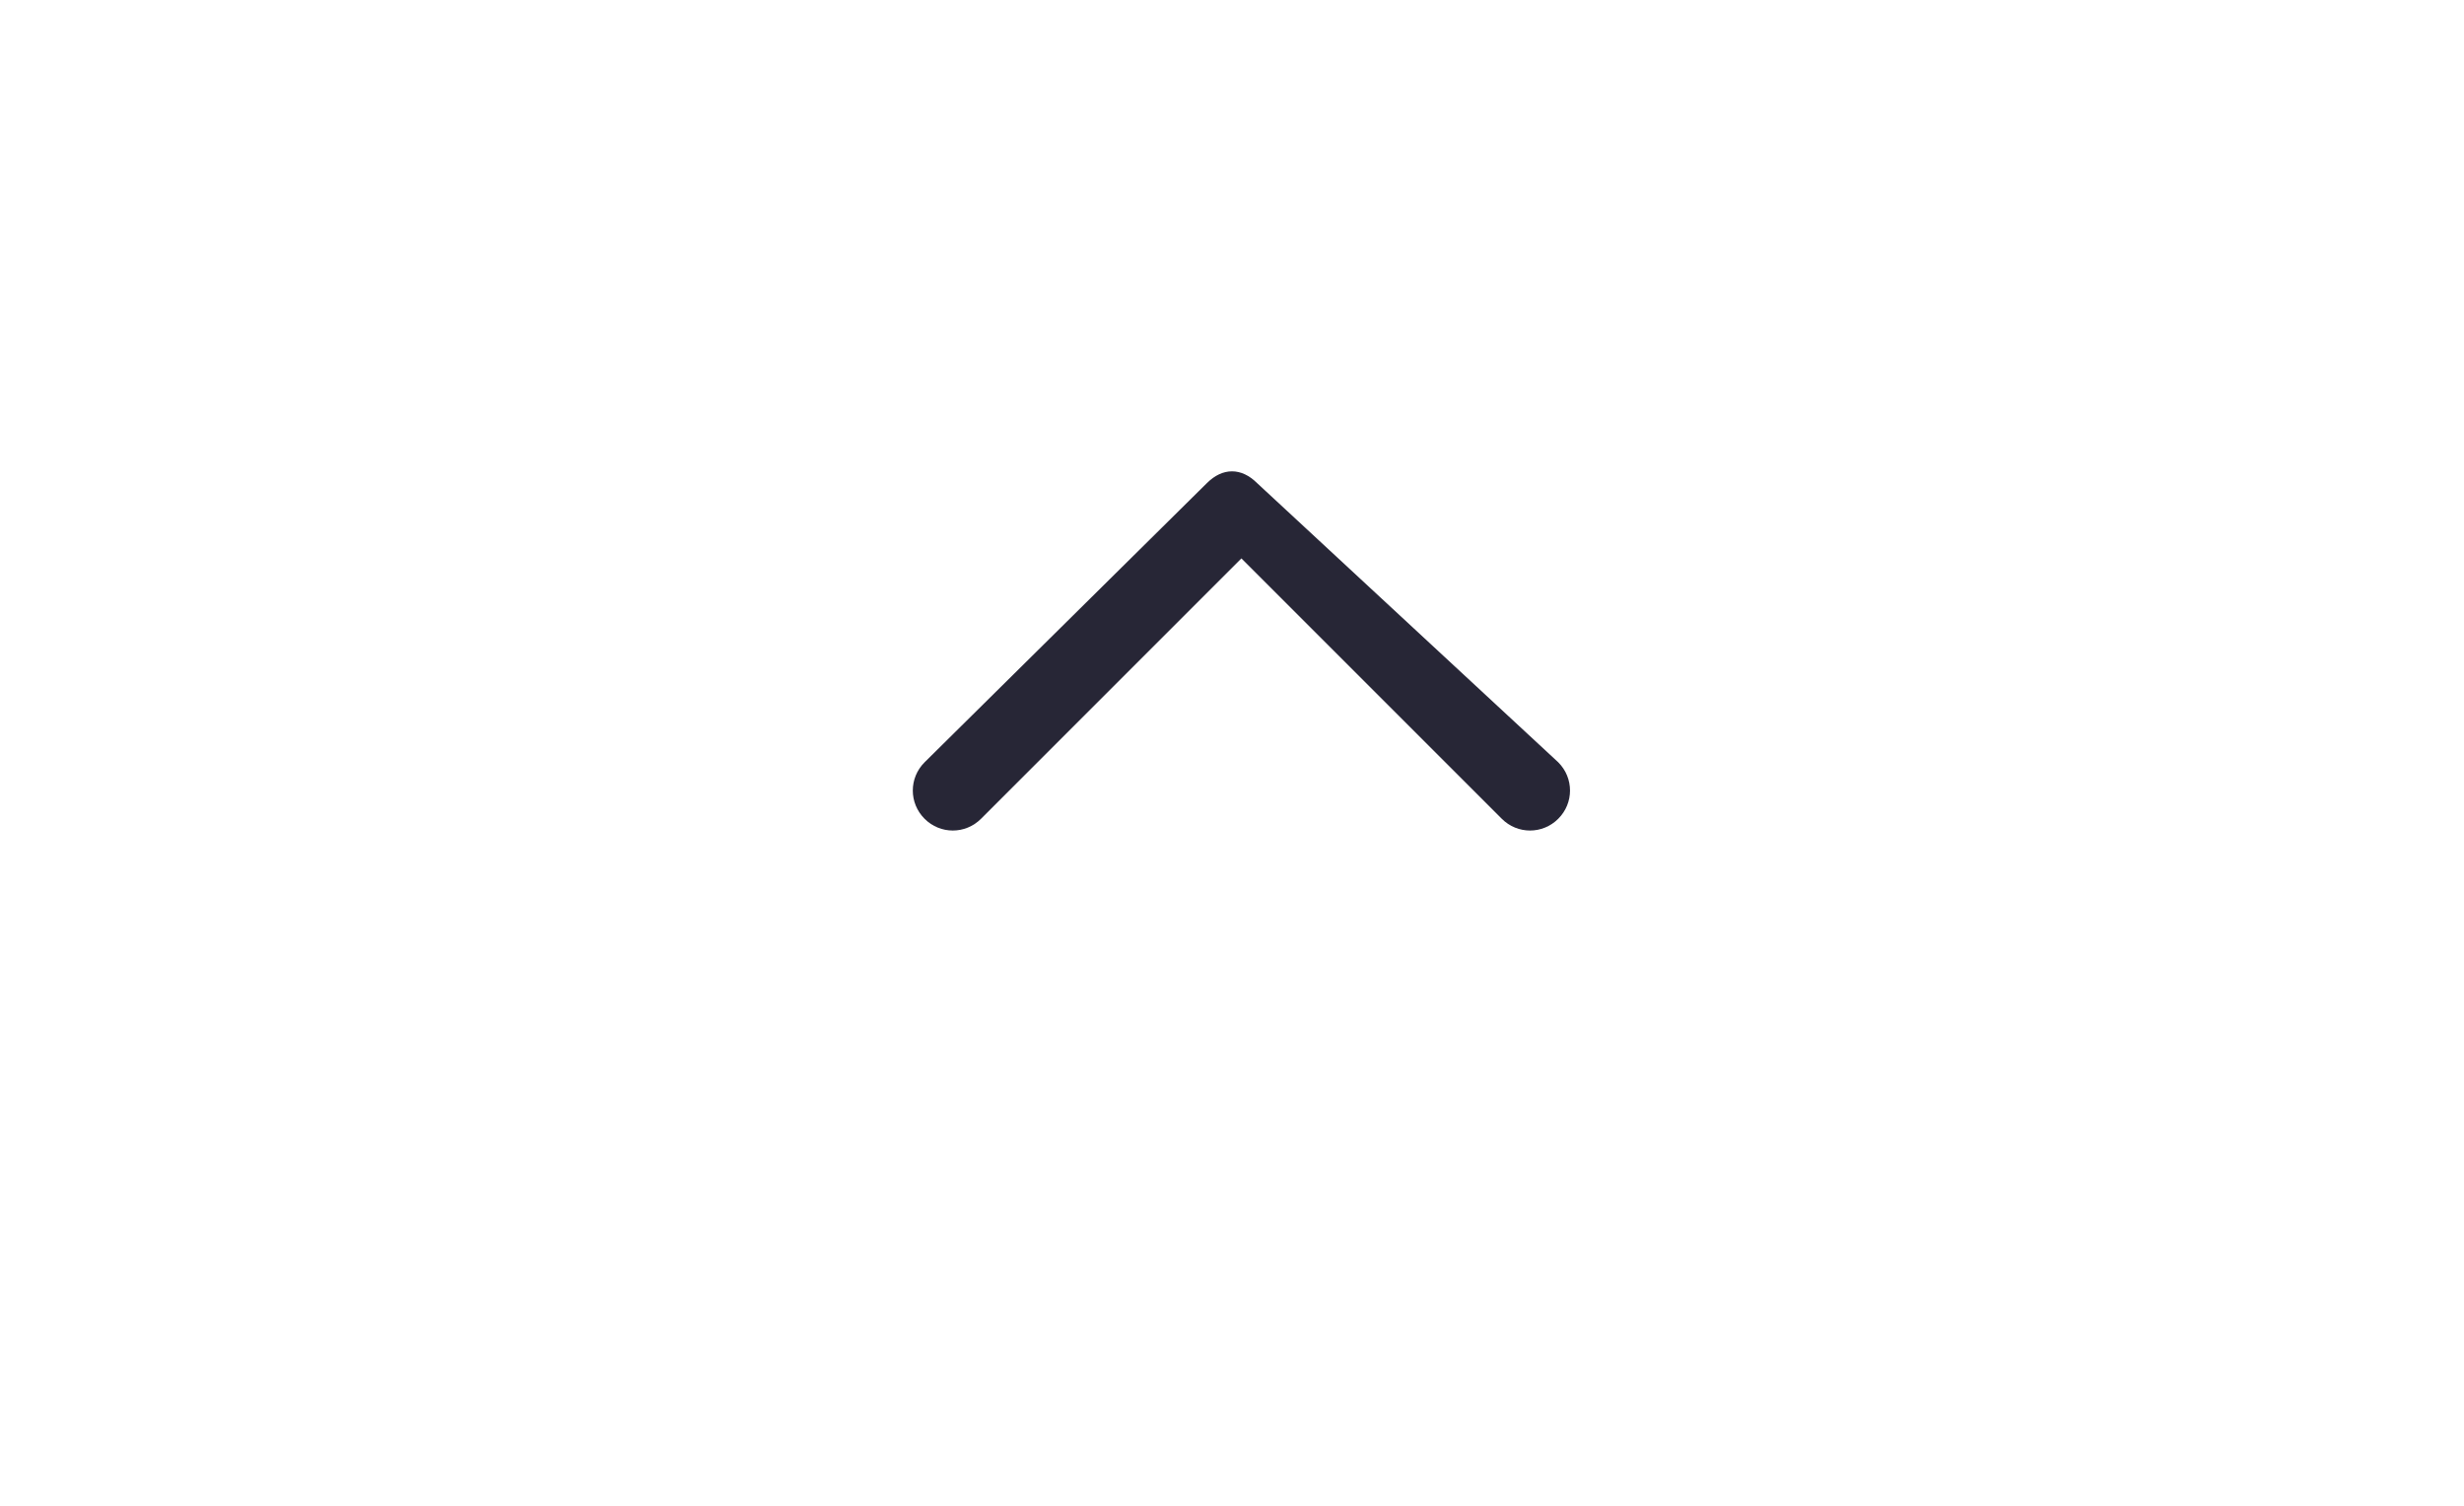
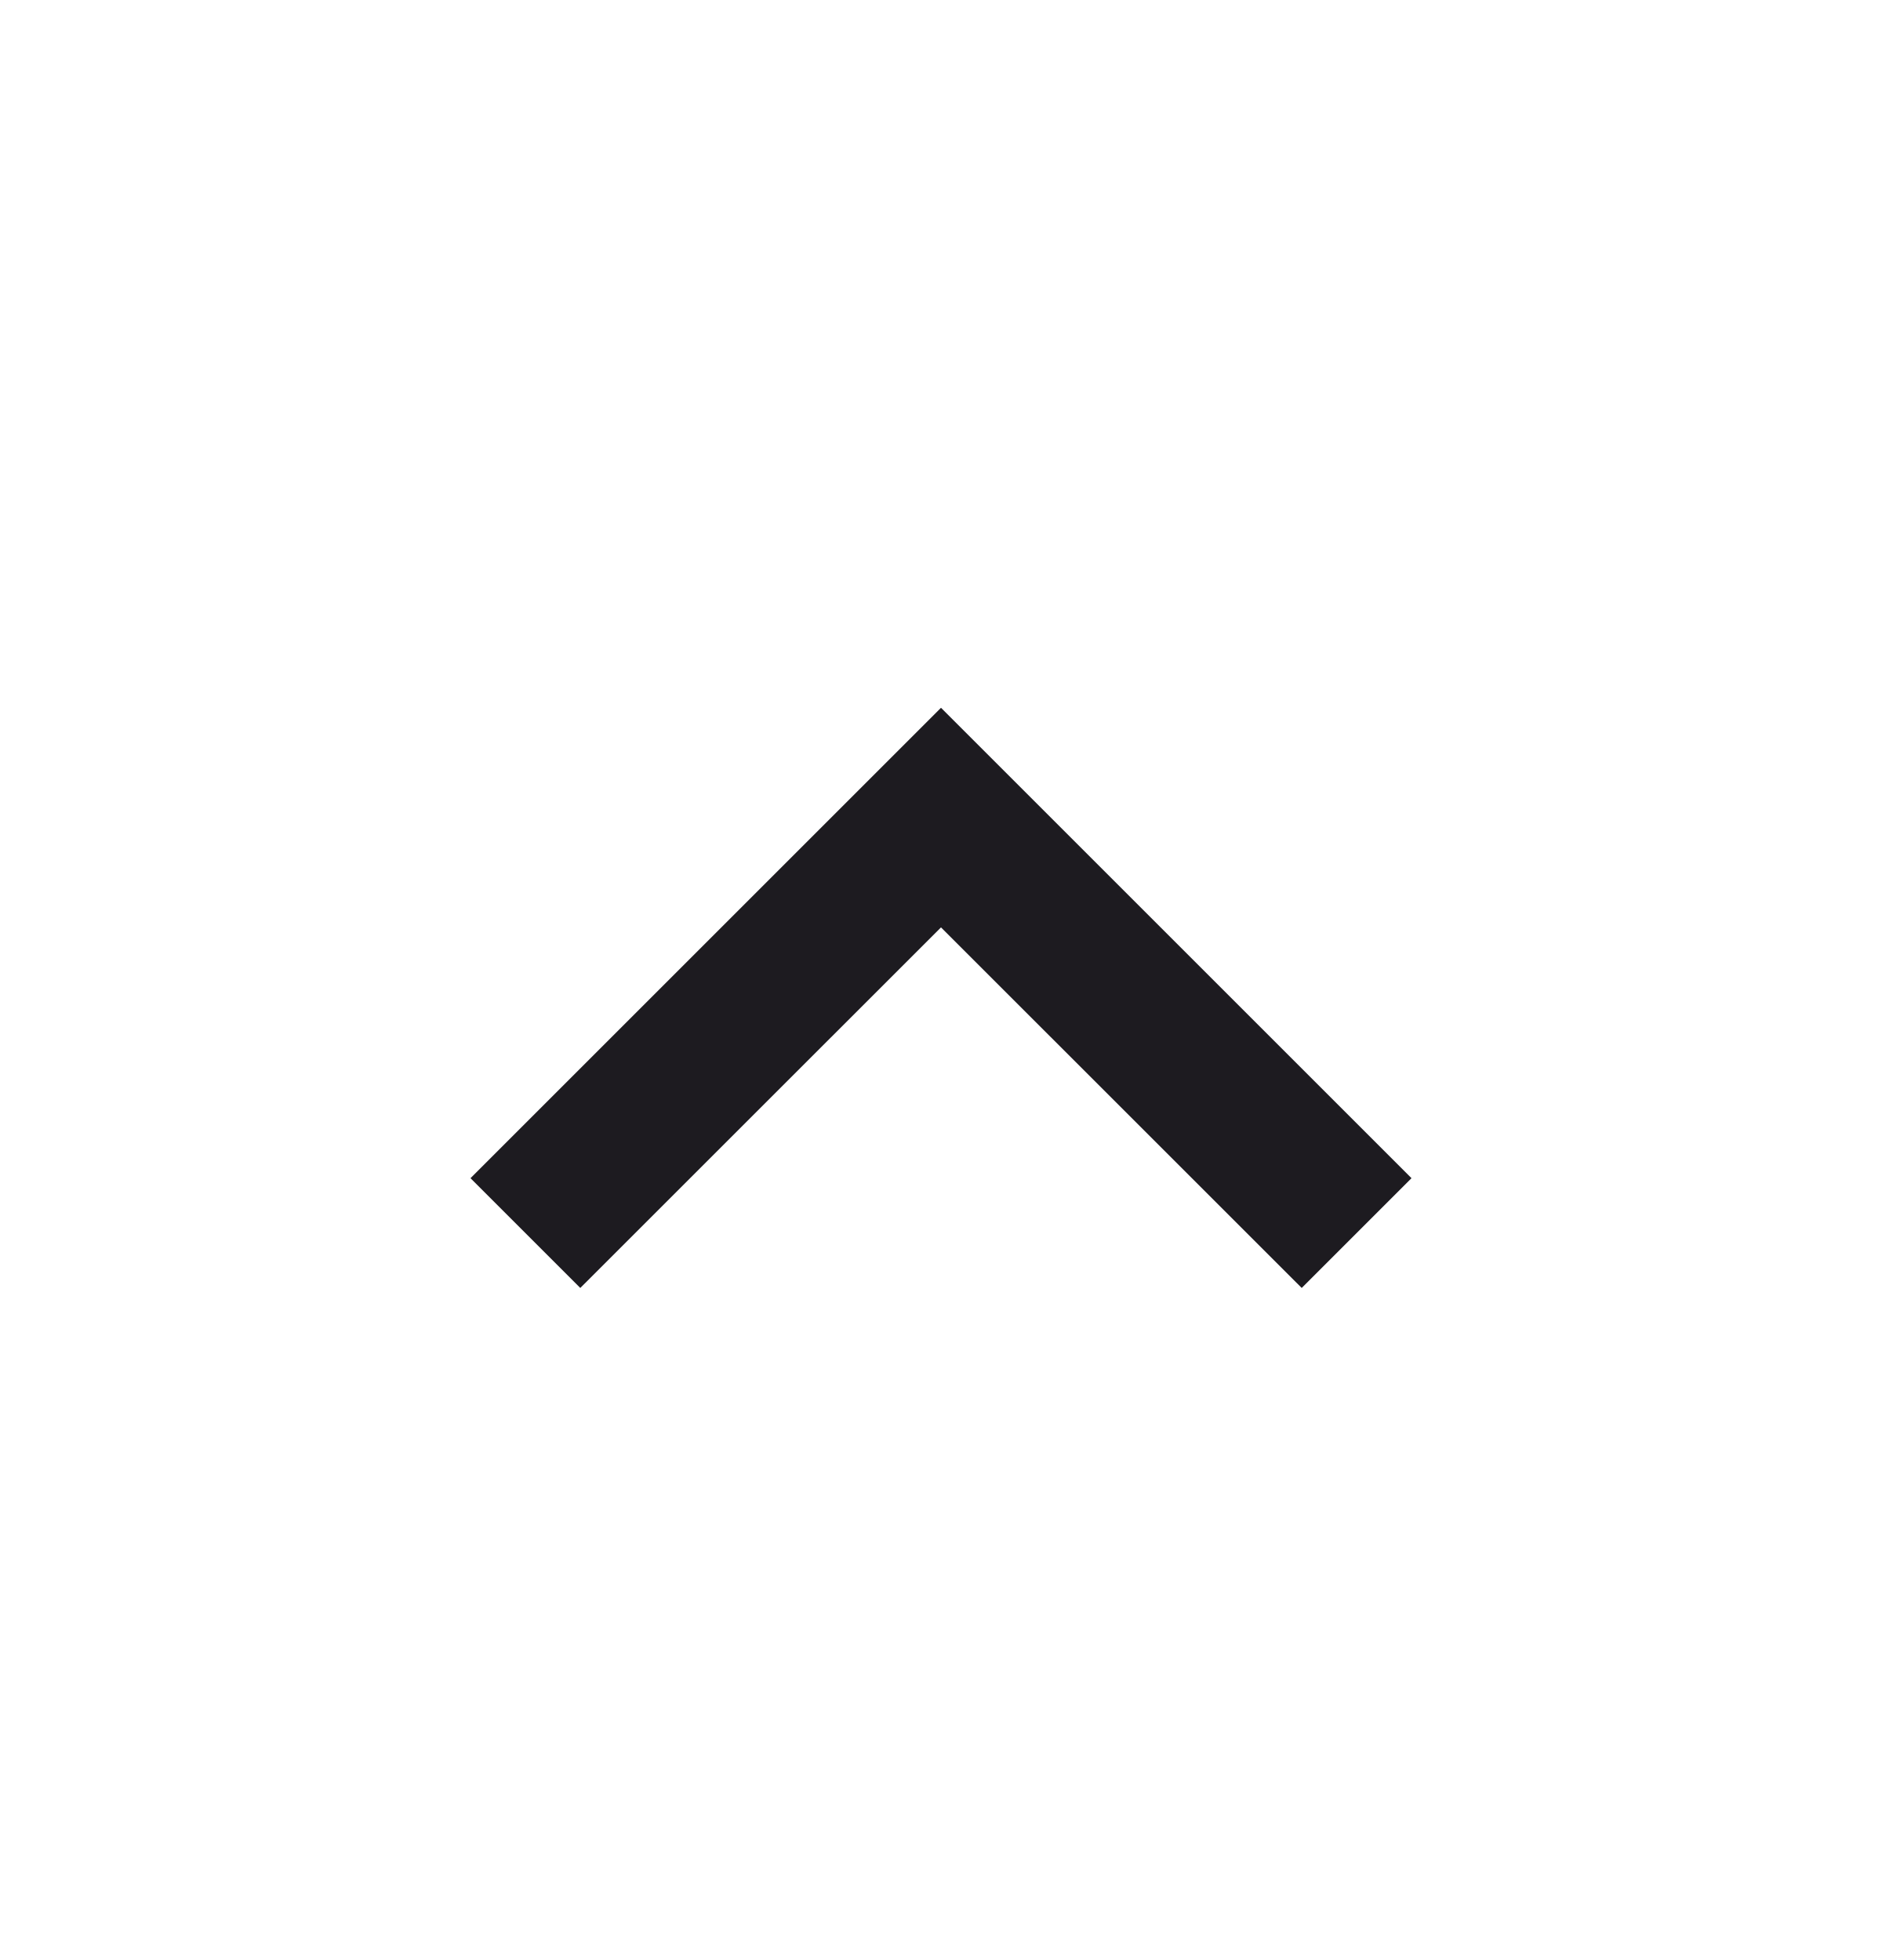
- <svg xmlns="http://www.w3.org/2000/svg" viewBox="0 0 24 24" width="18" height="11">
-   <g transform="translate(6,6) scale(0.5)">
-     <path d="M11.2 3.4L2.2 12.3c-0.5 0.5-0.5 1.3 0 1.8 0.5 0.5 1.3 0.5 1.8 0l8.3-8.3 8.3 8.3c0.5 0.5 1.3 0.5 1.8 0 0.5-0.5 0.5-1.3 0-1.8L12.8 3.4C12.3 2.9 11.7 2.9 11.2 3.4z" fill="#272636" />
-   </g>
+ <svg xmlns="http://www.w3.org/2000/svg" width="24" height="25" viewBox="0 0 24 25" fill="none">
+   <path d="M12 9.028L18 15.028L16.6 16.428L12 11.829L7.4 16.428L6 15.028L12 9.028Z" fill="#1D1B20" />
</svg>
